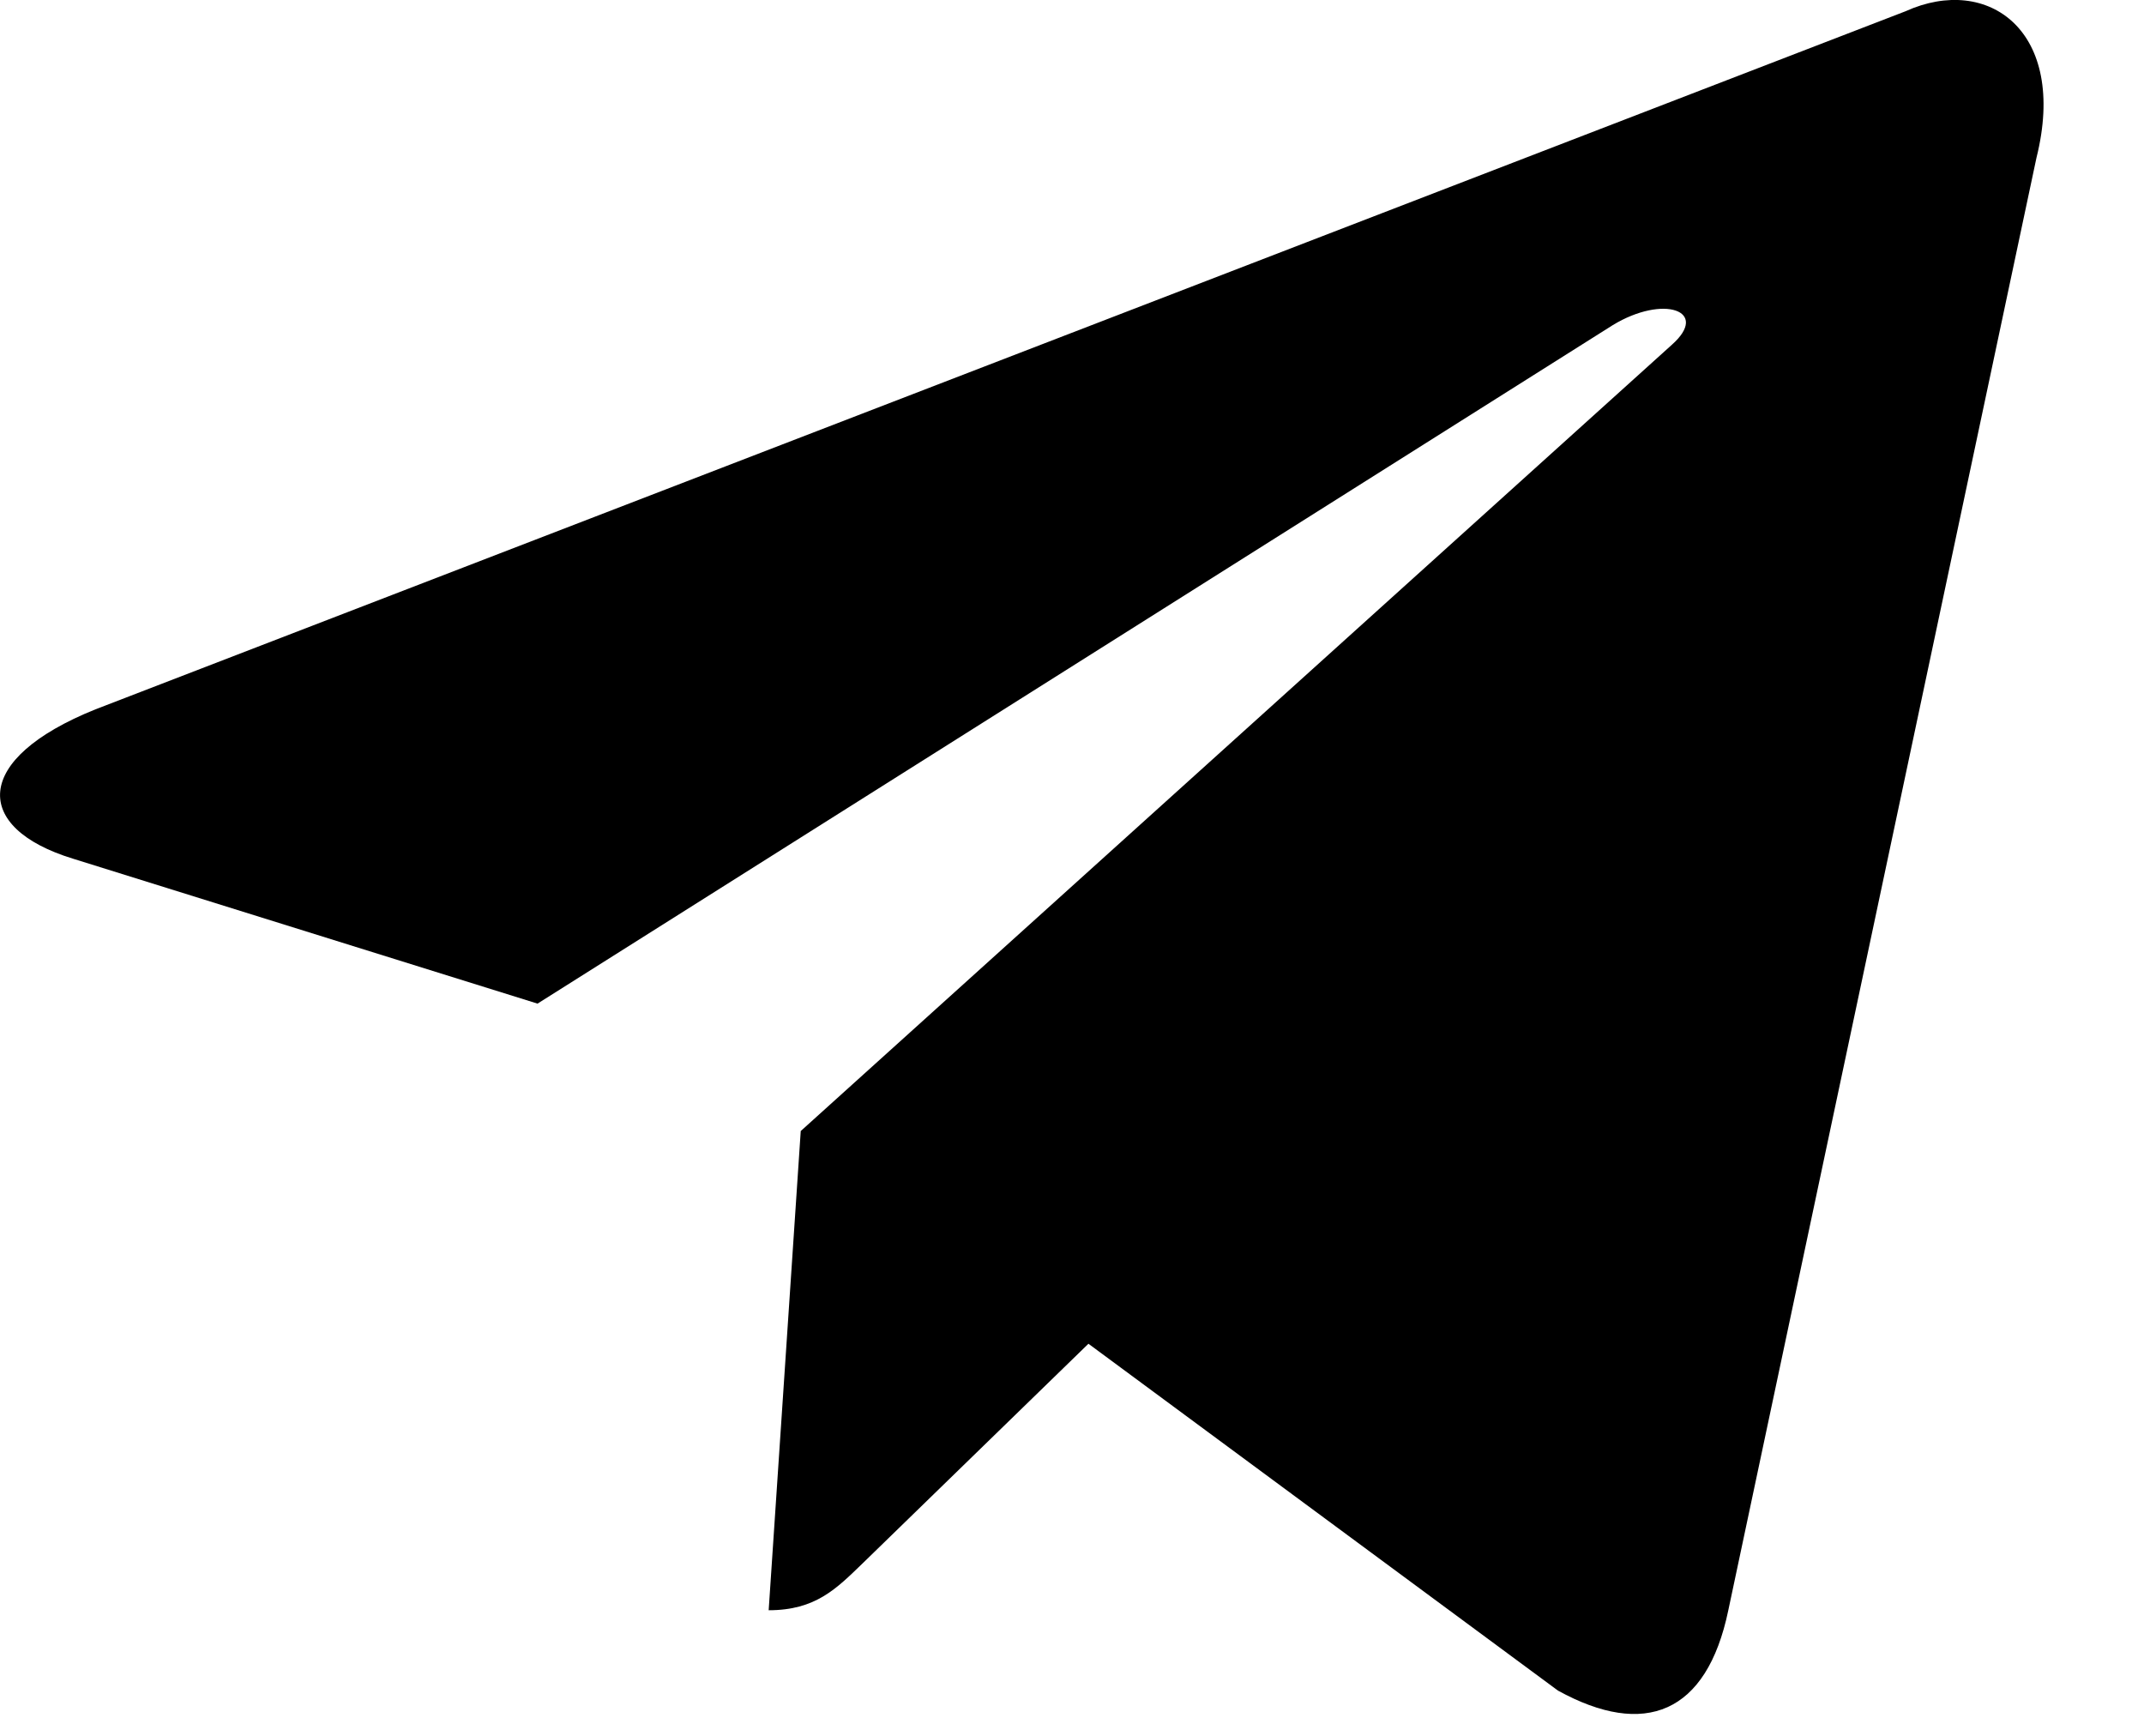
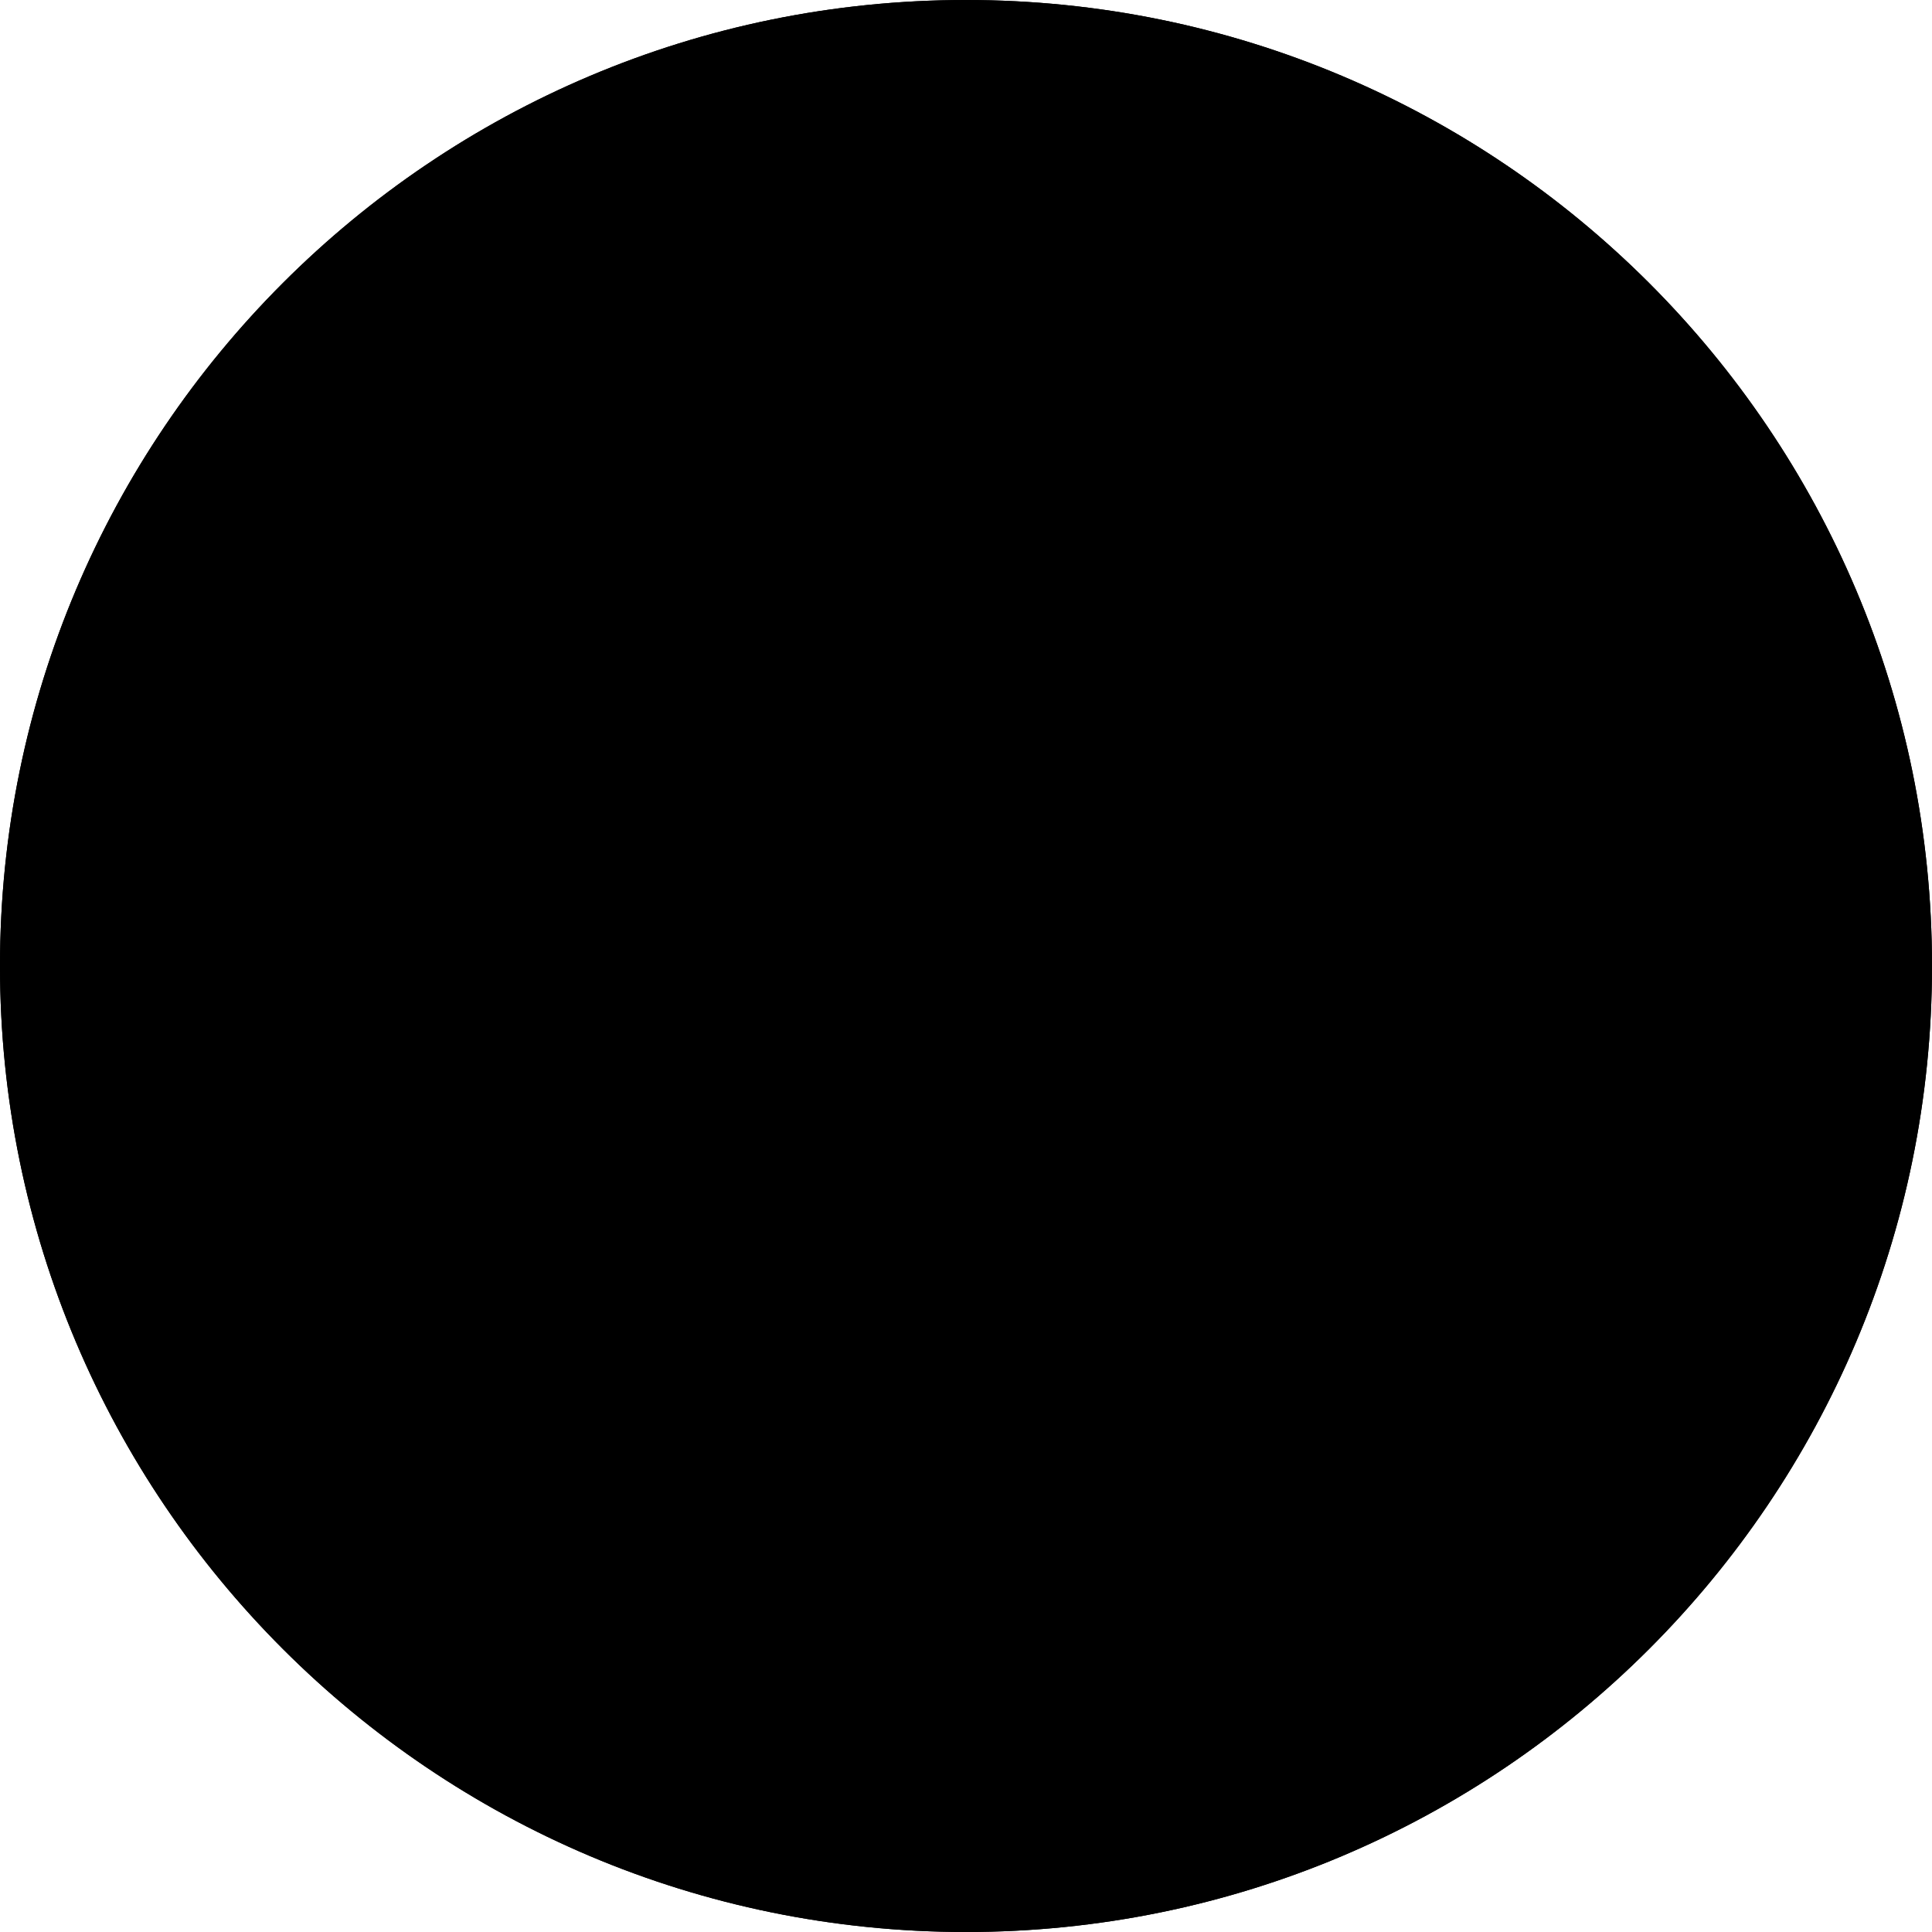
- <svg xmlns="http://www.w3.org/2000/svg" width="21" height="17" viewBox="0 0 21 17">
-   <path d="M18.665 0.11L0.935 6.947C-0.275 7.433 -0.268 8.108 0.713 8.409L5.265 9.829L15.797 3.184C16.295 2.881 16.75 3.044 16.376 3.376L7.843 11.077H7.841L7.843 11.078L7.529 15.77C7.989 15.77 8.192 15.559 8.45 15.31L10.661 13.16L15.26 16.557C16.108 17.024 16.717 16.784 16.928 15.772L19.947 1.544C20.256 0.305 19.474 -0.256 18.665 0.11Z" />
+ <svg xmlns="http://www.w3.org/2000/svg" id="Layer_1" data-name="Layer 1" viewBox="0 0 32 32">
+   <defs />
+   <circle class="cls-1" cx="16" cy="16" r="16" />
+   <path class="cls-2" d="M16,0A16,16,0,1,0,32,16,16,16,0,0,0,16,0Zm7,11L20.53,22.68c-.19.83-.68,1-1.37.64l-3.79-2.77L13.54,22.3a.94.94,0,0,1-.76.36l.28-3.83,7-6.3c.31-.27-.06-.42-.47-.15l-8.68,5.43L7.19,16.65c-.81-.25-.83-.81.17-1.19L22,9.86a.75.75,0,0,1,1.1.77A2.17,2.17,0,0,1,23,11Z" />
</svg>
